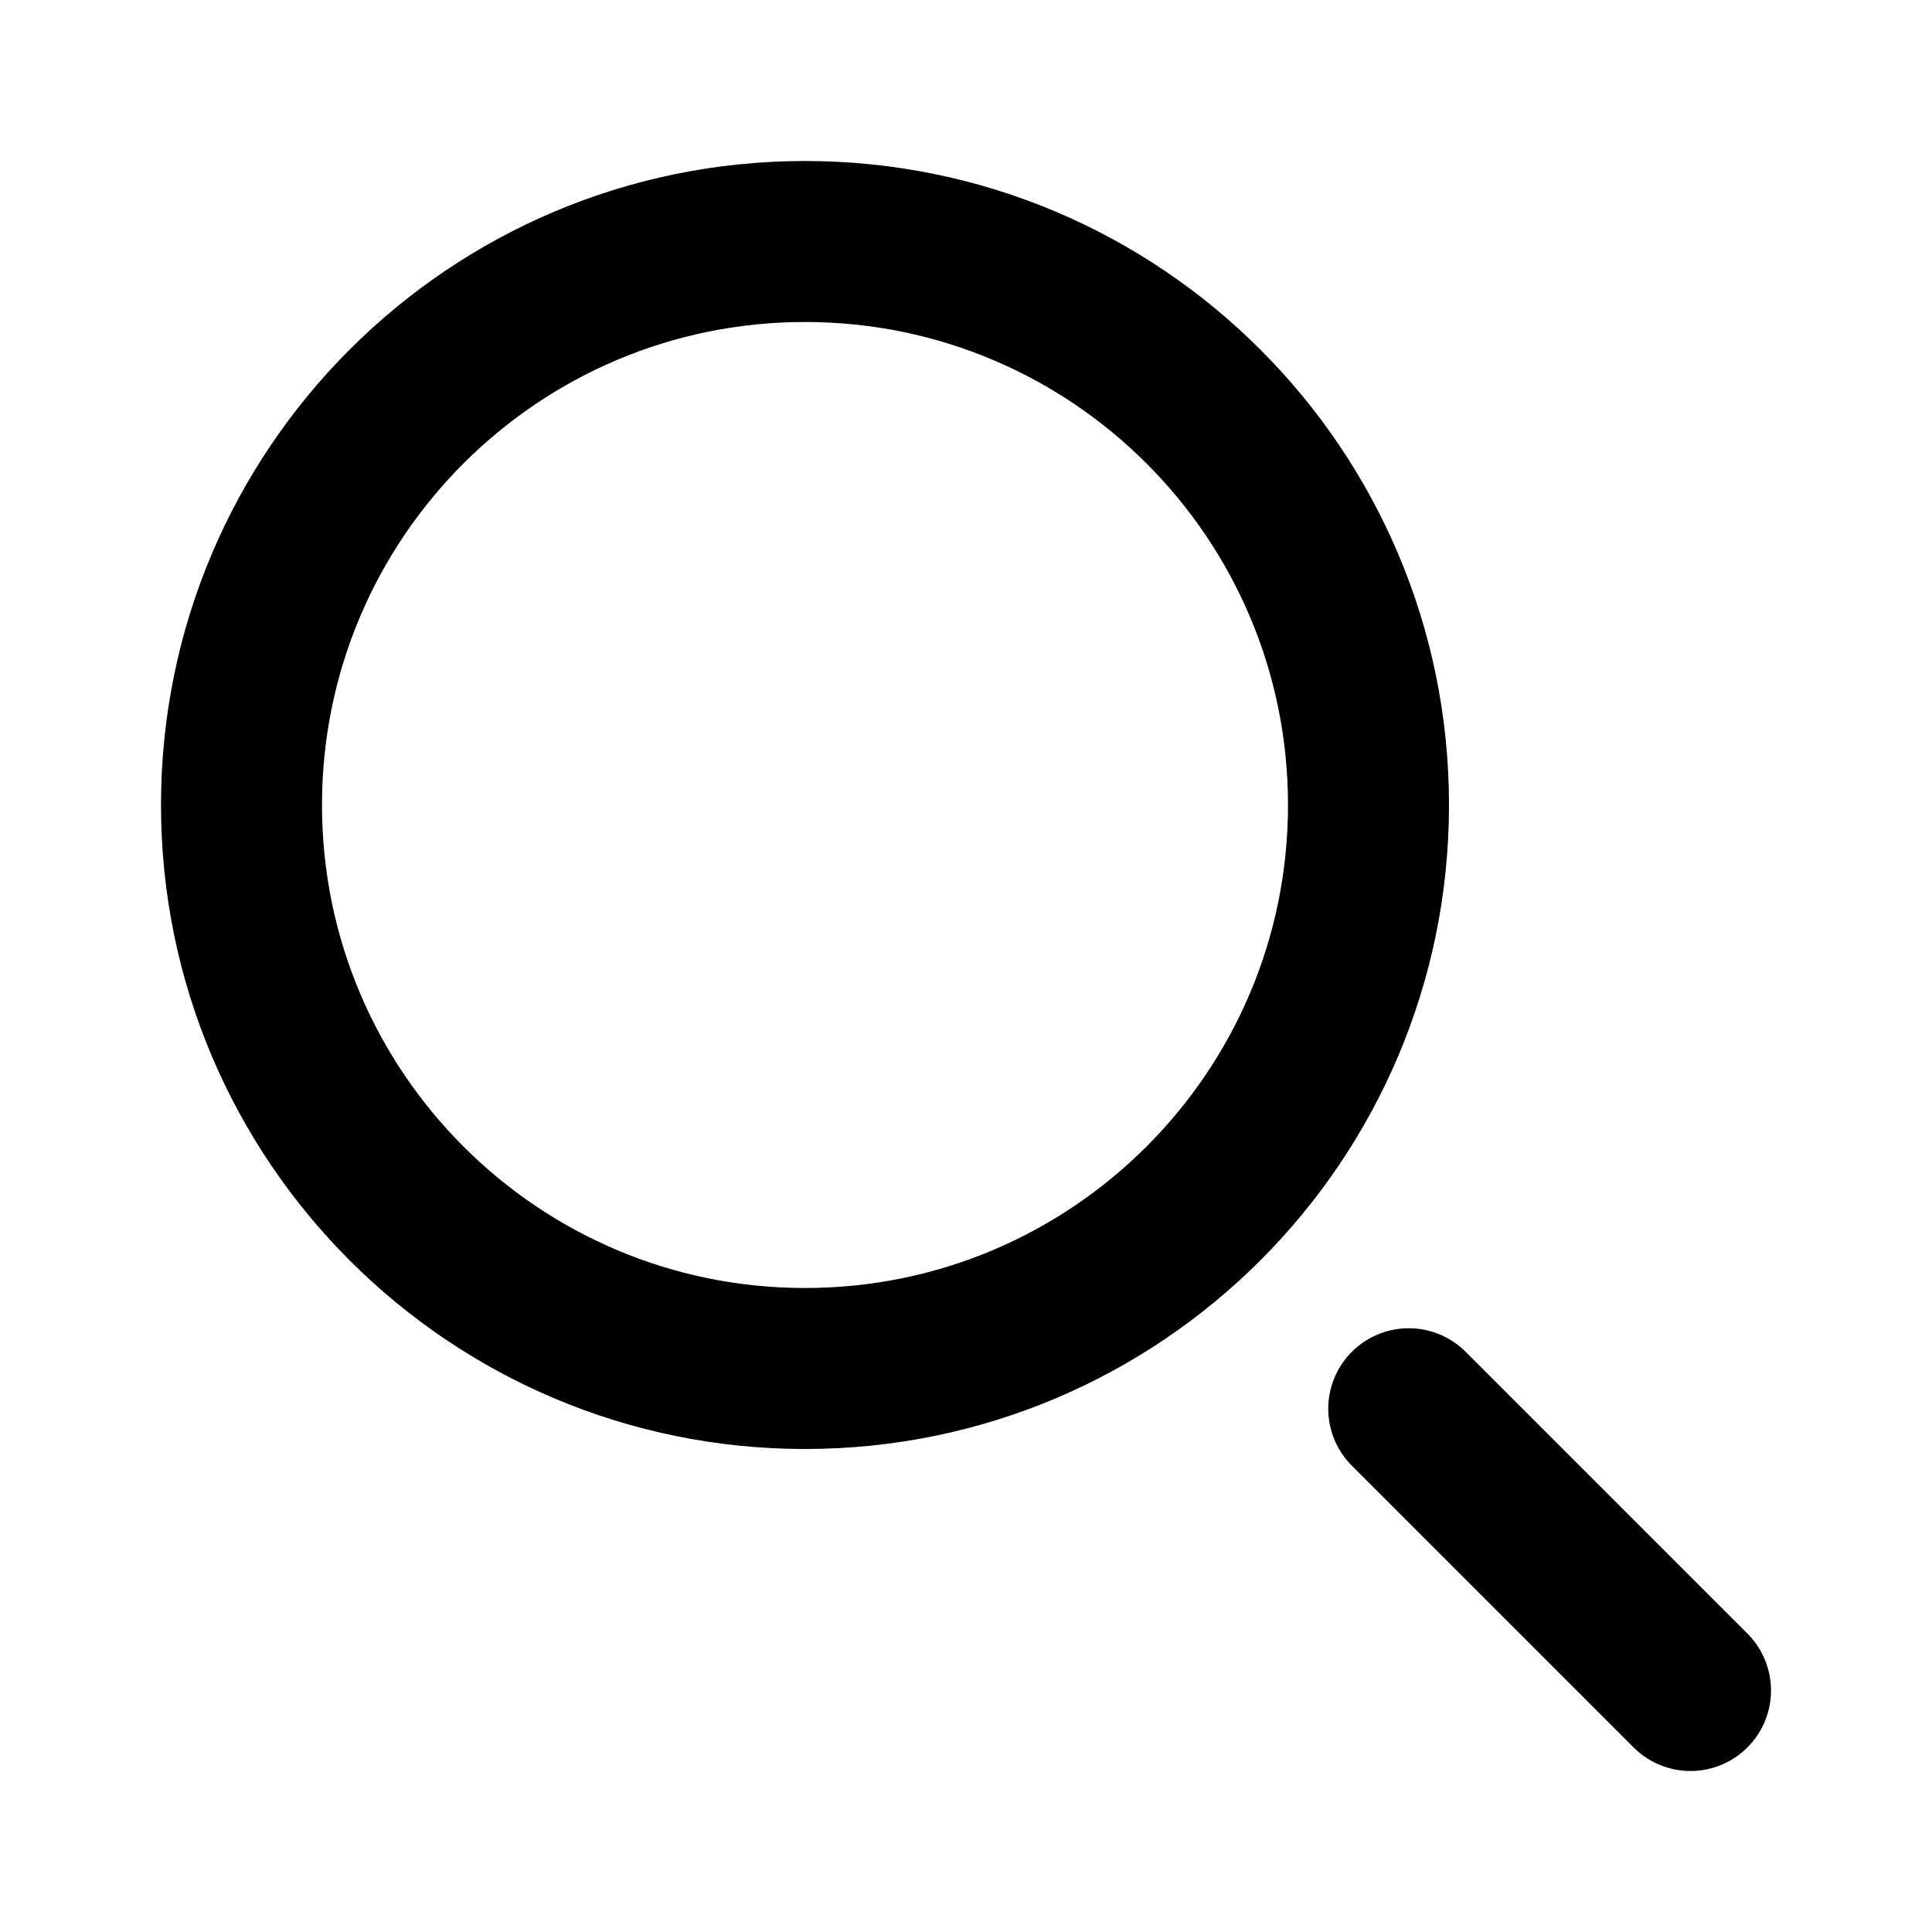
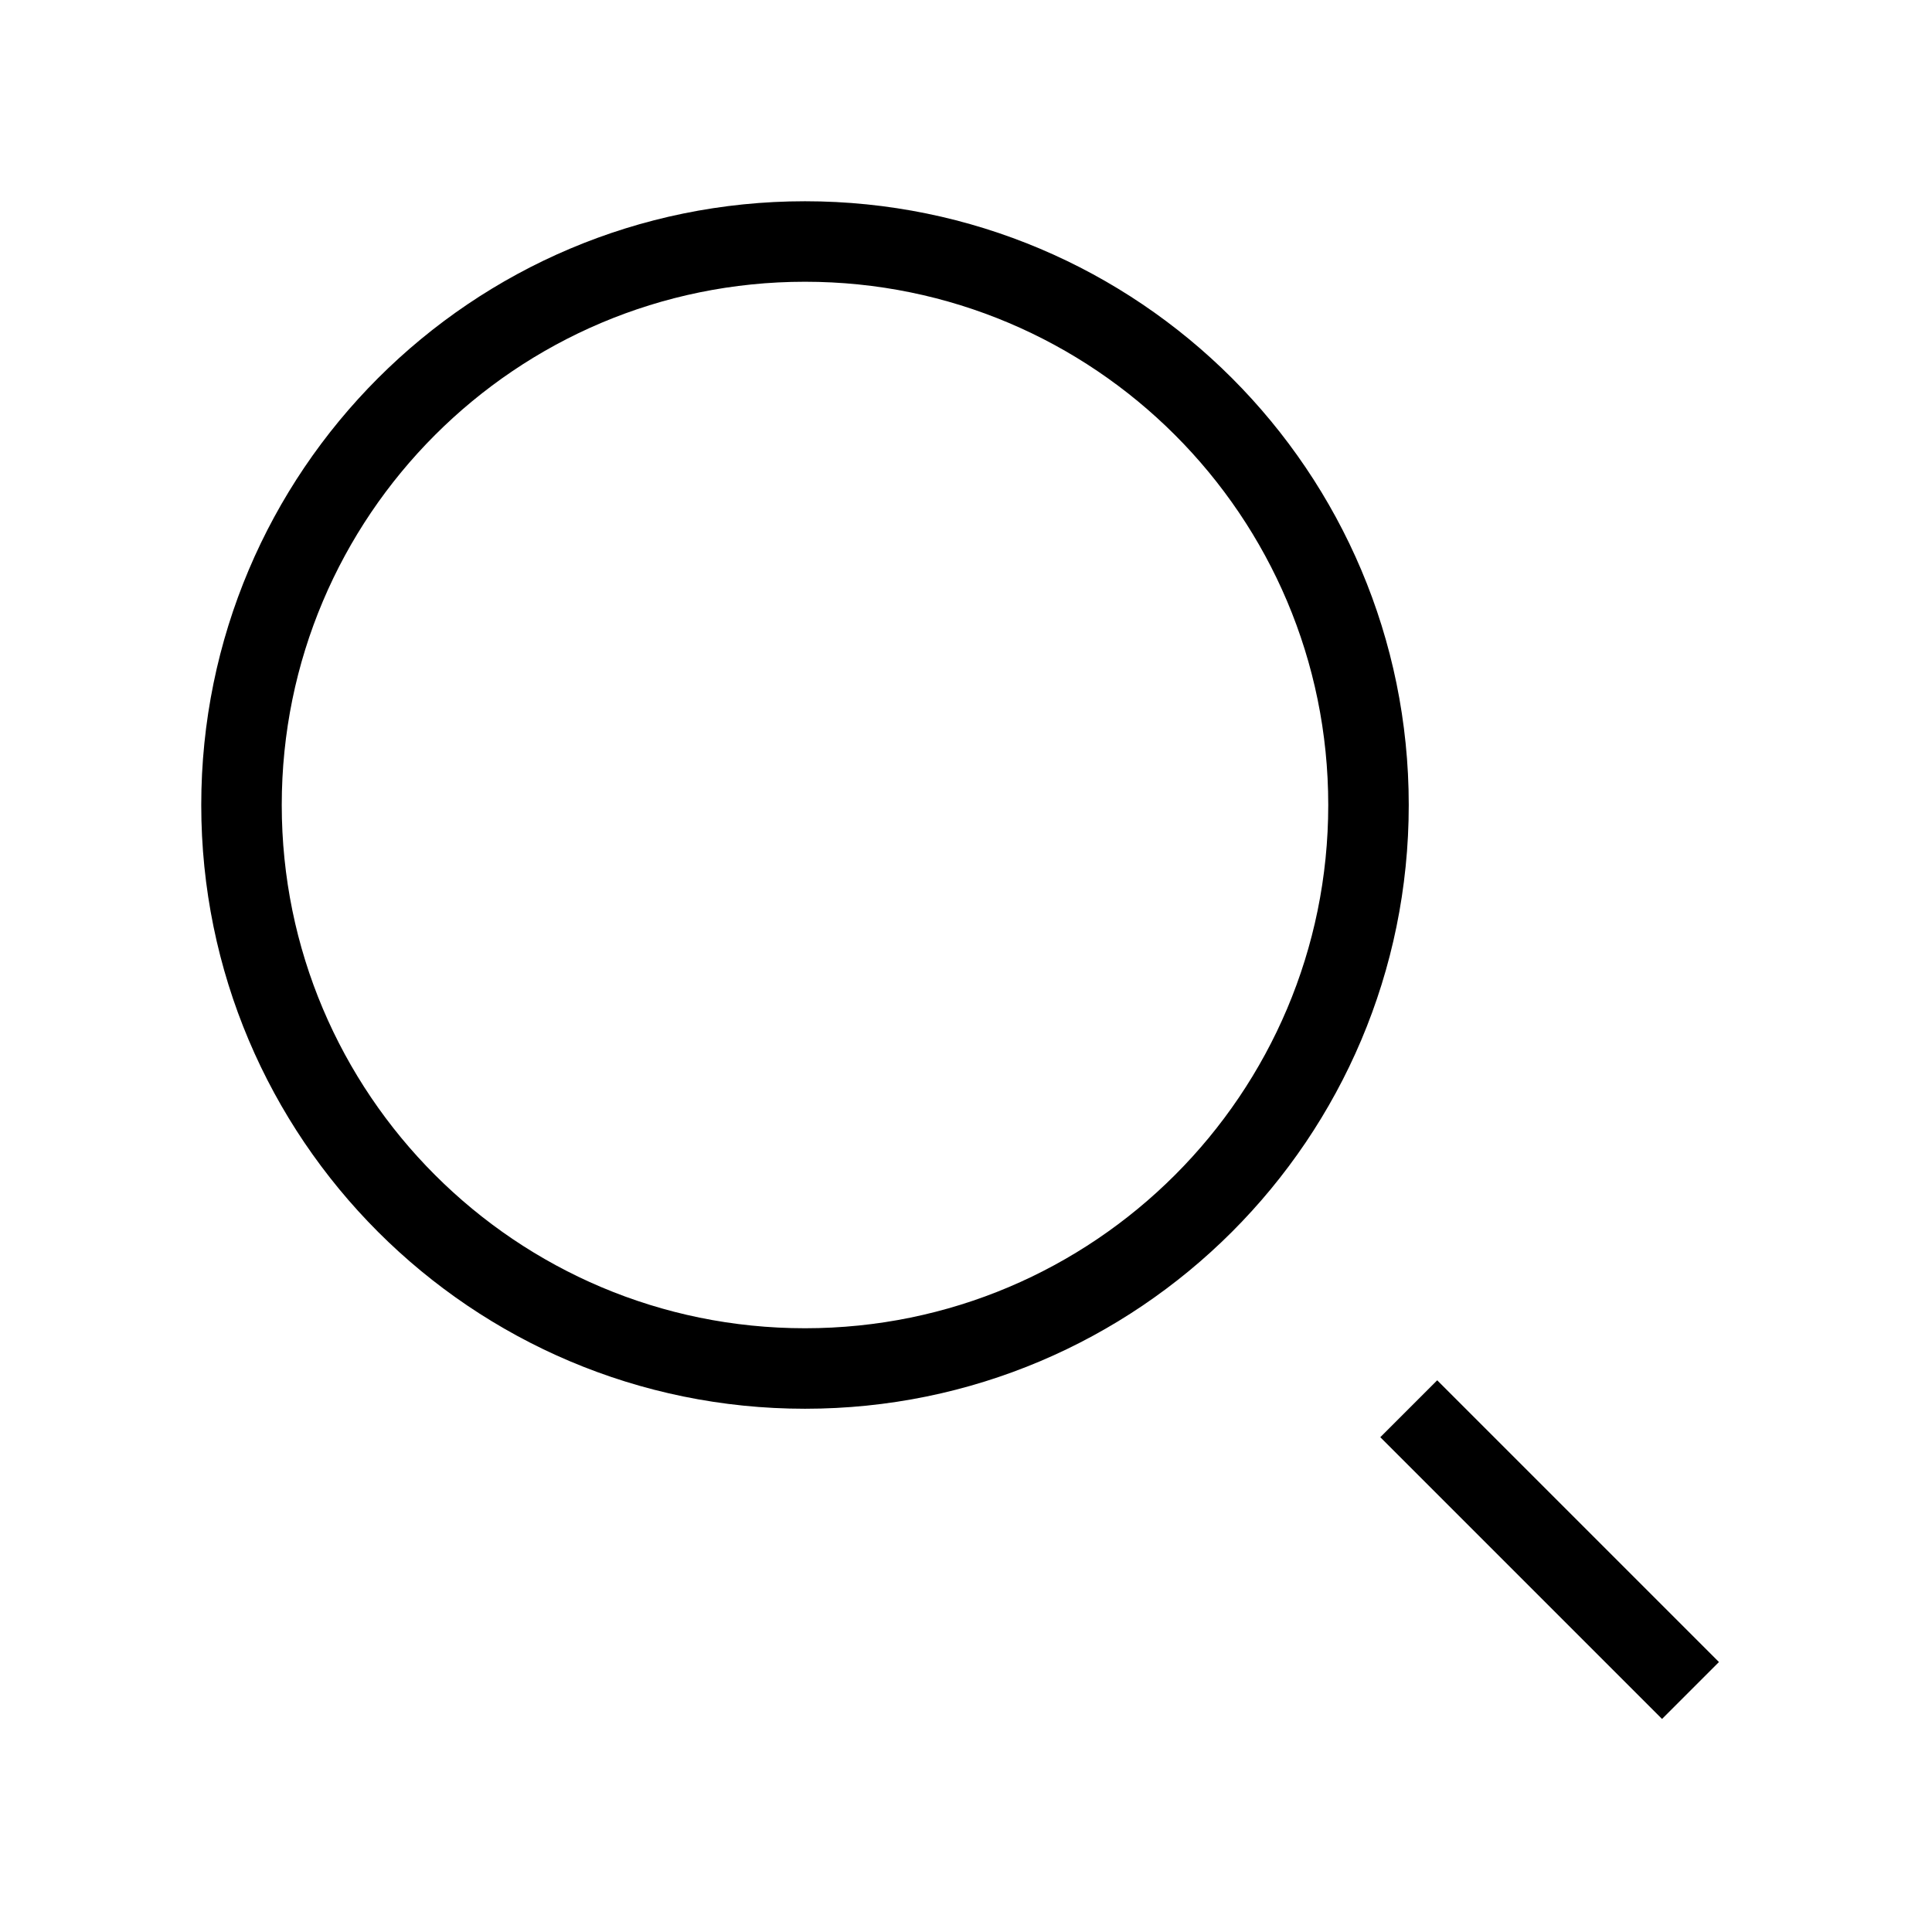
- <svg xmlns="http://www.w3.org/2000/svg" class="w-6 h-6 text-gray-800 dark:text-white" aria-hidden="true" width="24" height="24" fill="none" viewBox="0 0 24 24">
-   <path stroke="currentColor" stroke-linecap="round" stroke-width="2" d="m21 21-3.5-3.5M17 10a7 7 0 1 1-14 0 7 7 0 0 1 14 0Z" />
+ <svg xmlns="http://www.w3.org/2000/svg" className="w-6 h-6 text-gray-800 dark:text-white" aria-hidden="true" width="24" height="24" fill="none" viewBox="0 0 24 24">
+   <path stroke="currentColor" strokeLinecap="round" strokeWidth="2" d="m21 21-3.5-3.5M17 10a7 7 0 1 1-14 0 7 7 0 0 1 14 0Z" />
</svg>
